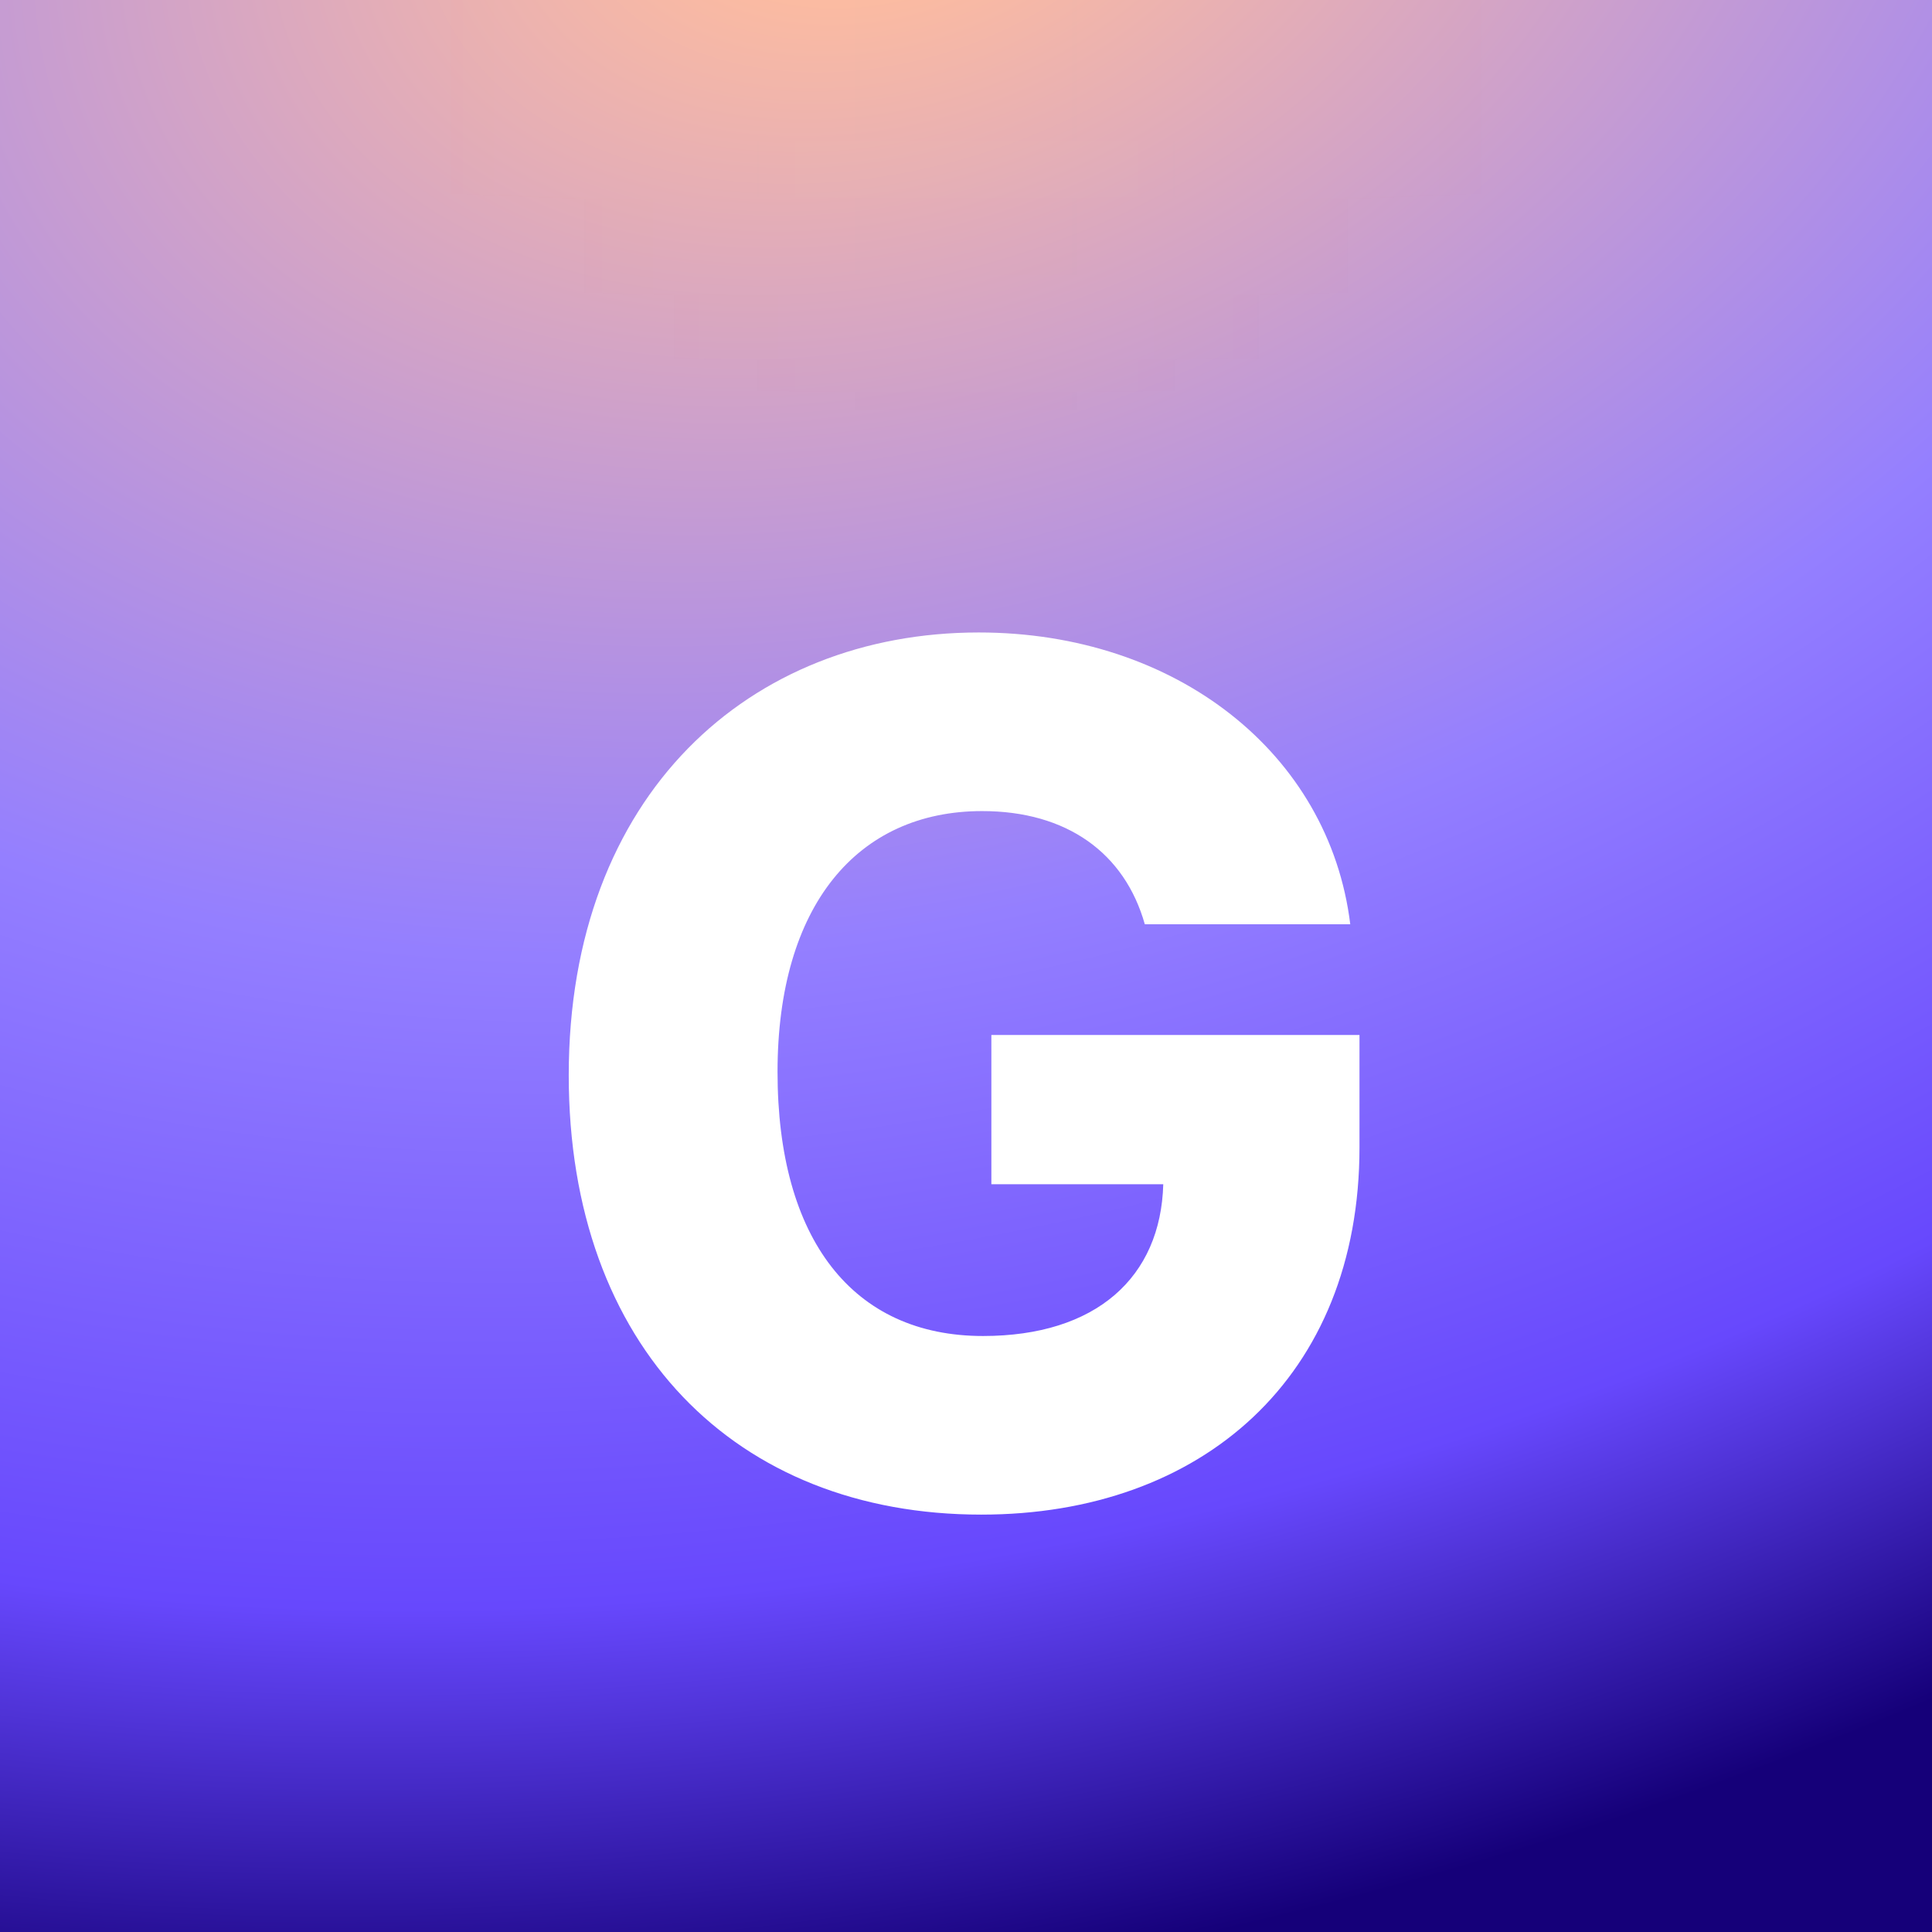
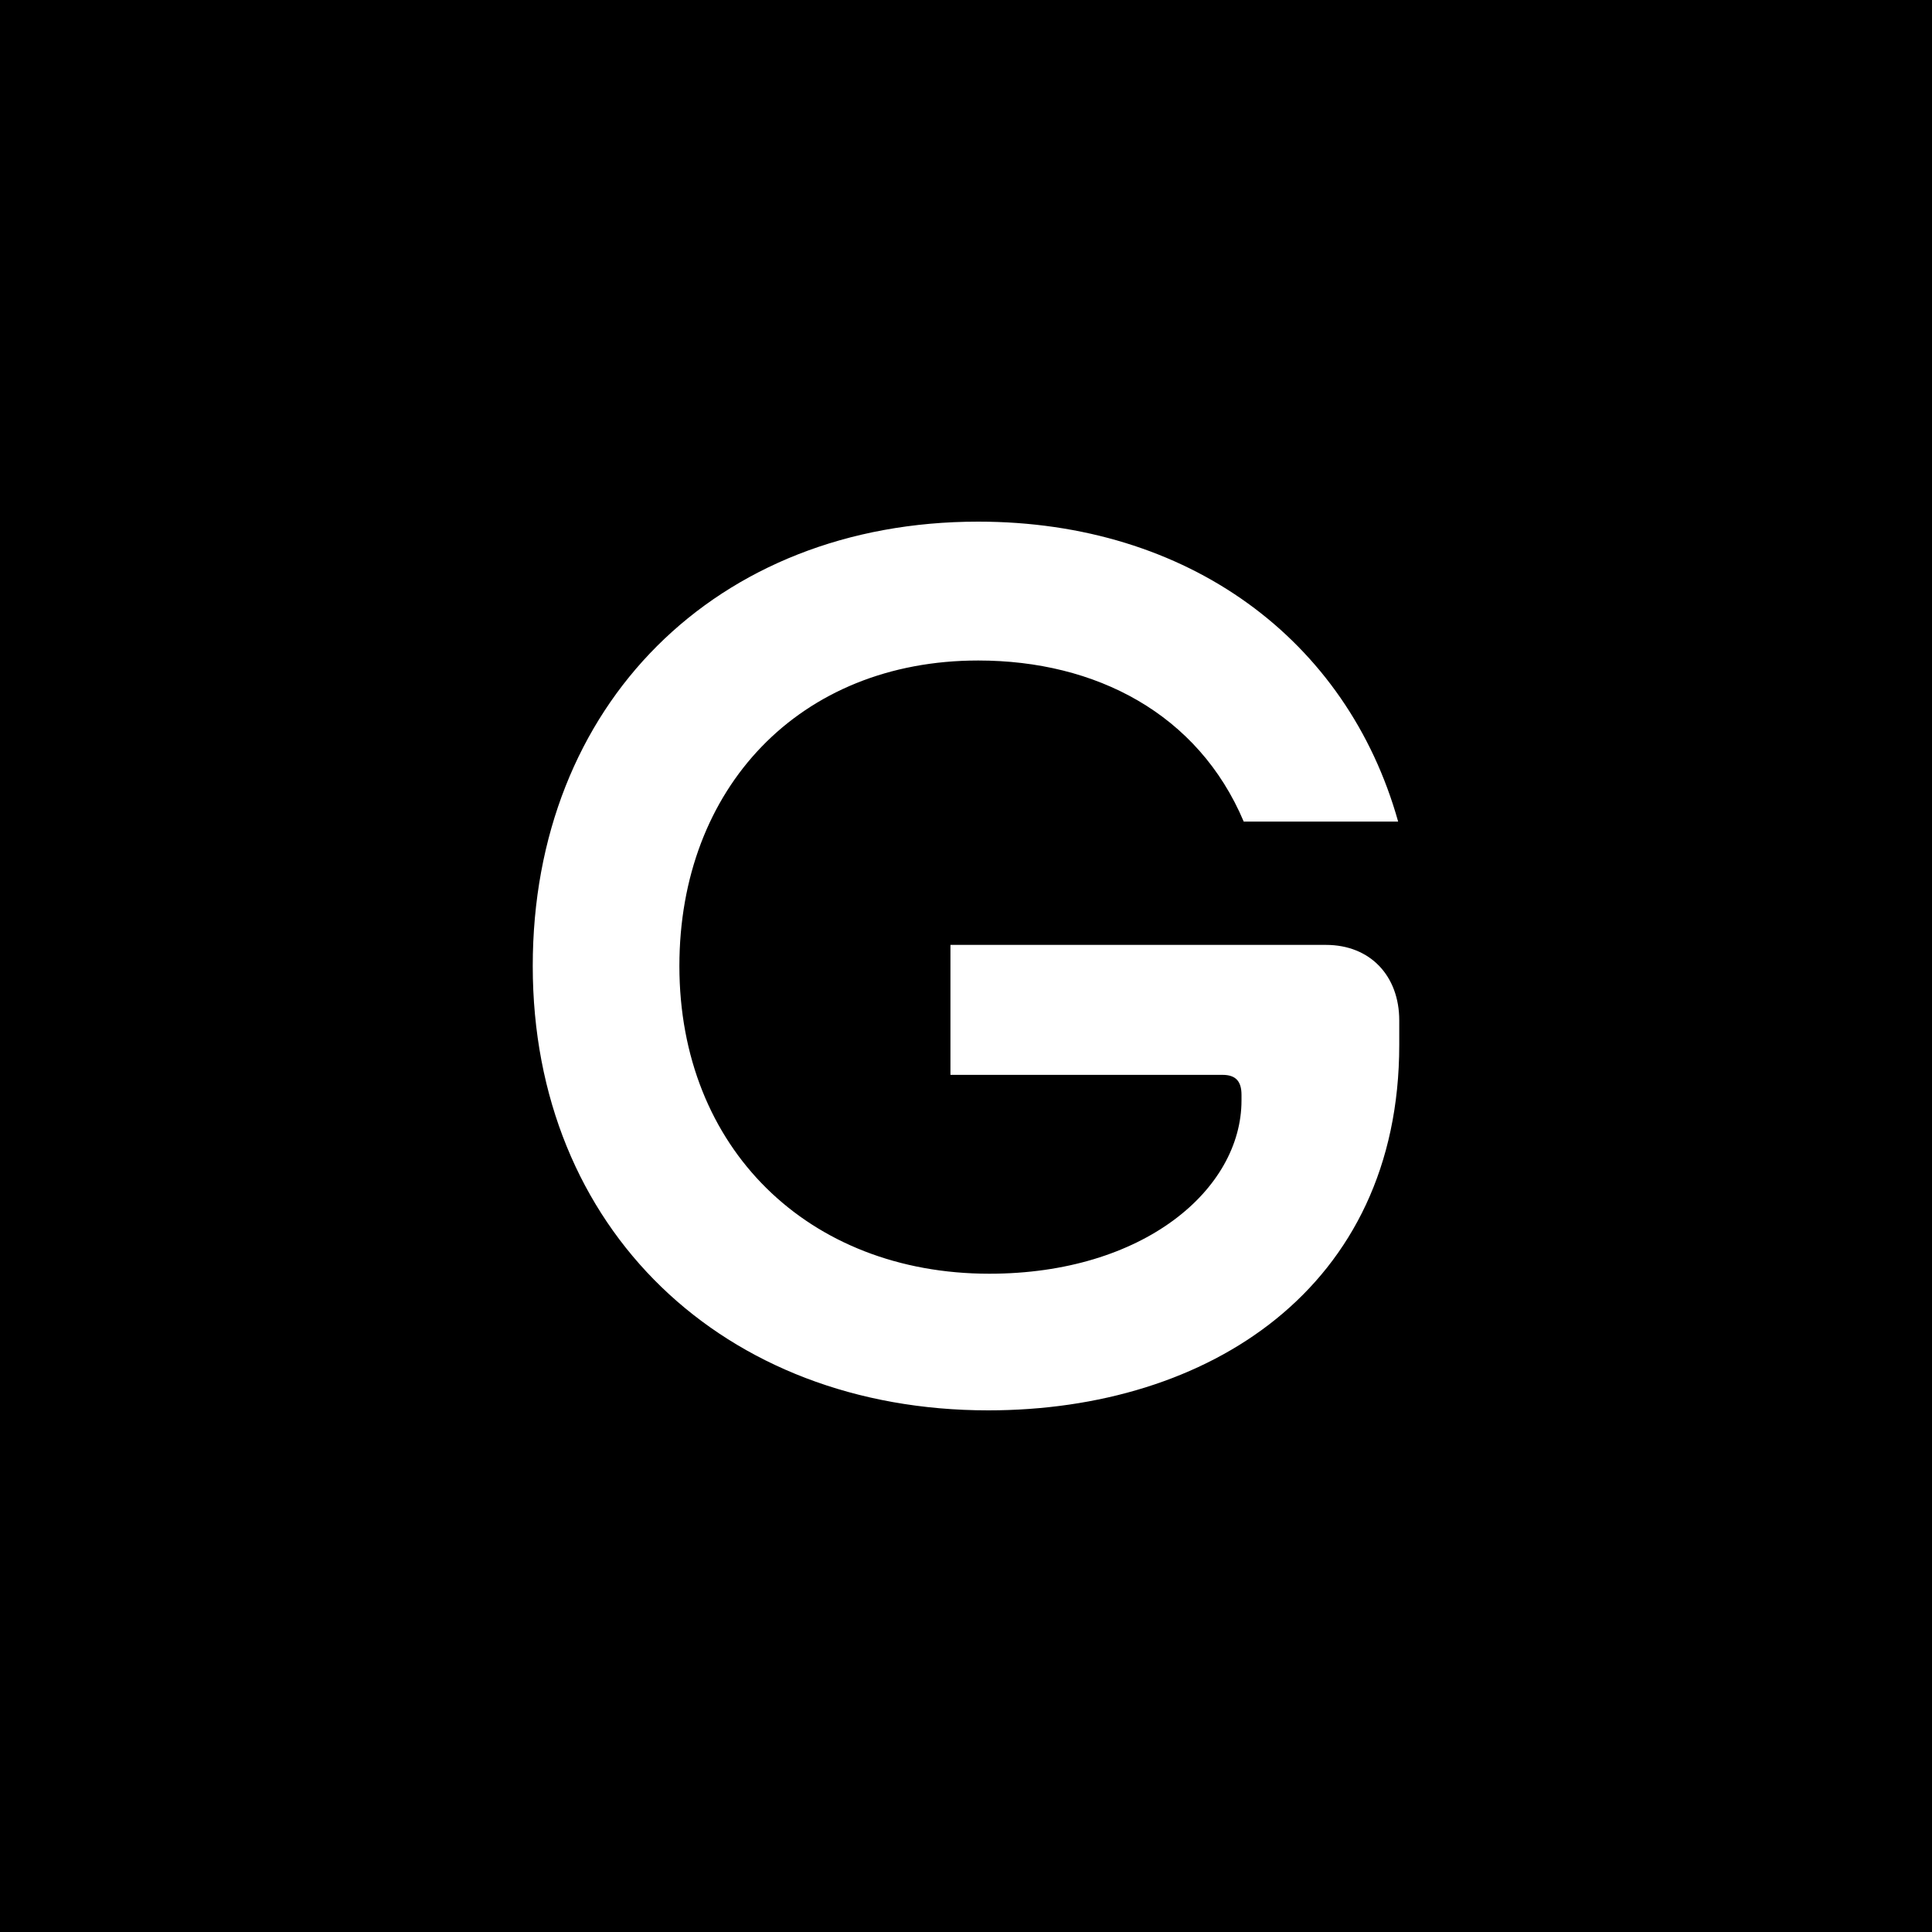
- <svg xmlns="http://www.w3.org/2000/svg" preserveAspectRatio="none" width="100%" height="100%" overflow="visible" style="display: block;" viewBox="0 0 36 36" fill="none">
-   <g id="Slack_Gaspo_Avatar_WH" clip-path="url(#clip0_0_171)">
-     <rect width="36" height="36" fill="url(#paint0_radial_0_171)" />
-     <g id="glow" filter="url(#filter0_f_0_171)">
-       <ellipse cx="18" cy="-3.973" rx="18" ry="4.184" fill="var(--fill-0, #FDE3AA)" />
-     </g>
-     <text x="18" y="20" text-anchor="middle" dominant-baseline="central" fill="white" font-family="Inter, system-ui, -apple-system, BlinkMacSystemFont, sans-serif" font-size="22" font-weight="800">G</text>
-   </g>
-   <defs>
-     <filter id="filter0_f_0_171" x="-7.924" y="-16.081" width="51.848" height="24.216" filterUnits="userSpaceOnUse" color-interpolation-filters="sRGB">
-       <feFlood flood-opacity="0" result="BackgroundImageFix" />
-       <feBlend mode="normal" in="SourceGraphic" in2="BackgroundImageFix" result="shape" />
-       <feGaussianBlur stdDeviation="3.962" result="effect1_foregroundBlur_0_171" />
-     </filter>
-     <radialGradient id="paint0_radial_0_171" cx="0" cy="0" r="1" gradientUnits="userSpaceOnUse" gradientTransform="translate(16.3828 -3.11718) rotate(73.0866) scale(39.6363 55.385)">
-       <stop stop-color="#FFBD9E" />
-       <stop offset="0.064" stop-color="#FDBCA0" />
-       <stop offset="0.507" stop-color="#947FFF" />
-       <stop offset="0.804" stop-color="#6748FD" />
-       <stop offset="1" stop-color="#150079" />
-     </radialGradient>
-     <clipPath id="clip0_0_171">
-       <rect width="36" height="36" fill="white" />
-     </clipPath>
-   </defs>
+ <svg xmlns="http://www.w3.org/2000/svg" viewBox="0 0 36 36" fill="none" preserveAspectRatio="none" width="100%" height="100%" style="display: block;">
+   <rect width="36" height="36" fill="#000" />
+   <path fill="#fff" transform="translate(8.8092 26.073) scale(0.0207 -0.0207)" d="M834 341C834 381 808 409 768 409L430 409L430 292L675 292C687 292 692 286 692 274L692 269C692 189 604 113 465 113C302 113 186 226 186 390C186 550 294 665 455 665C561 665 653 617 694 520L833 520C787 684 644 790 455 790C219 790 54 625 54 390C54 153 226 -10 464 -10C662 -10 834 100 834 319Z" />
</svg>
